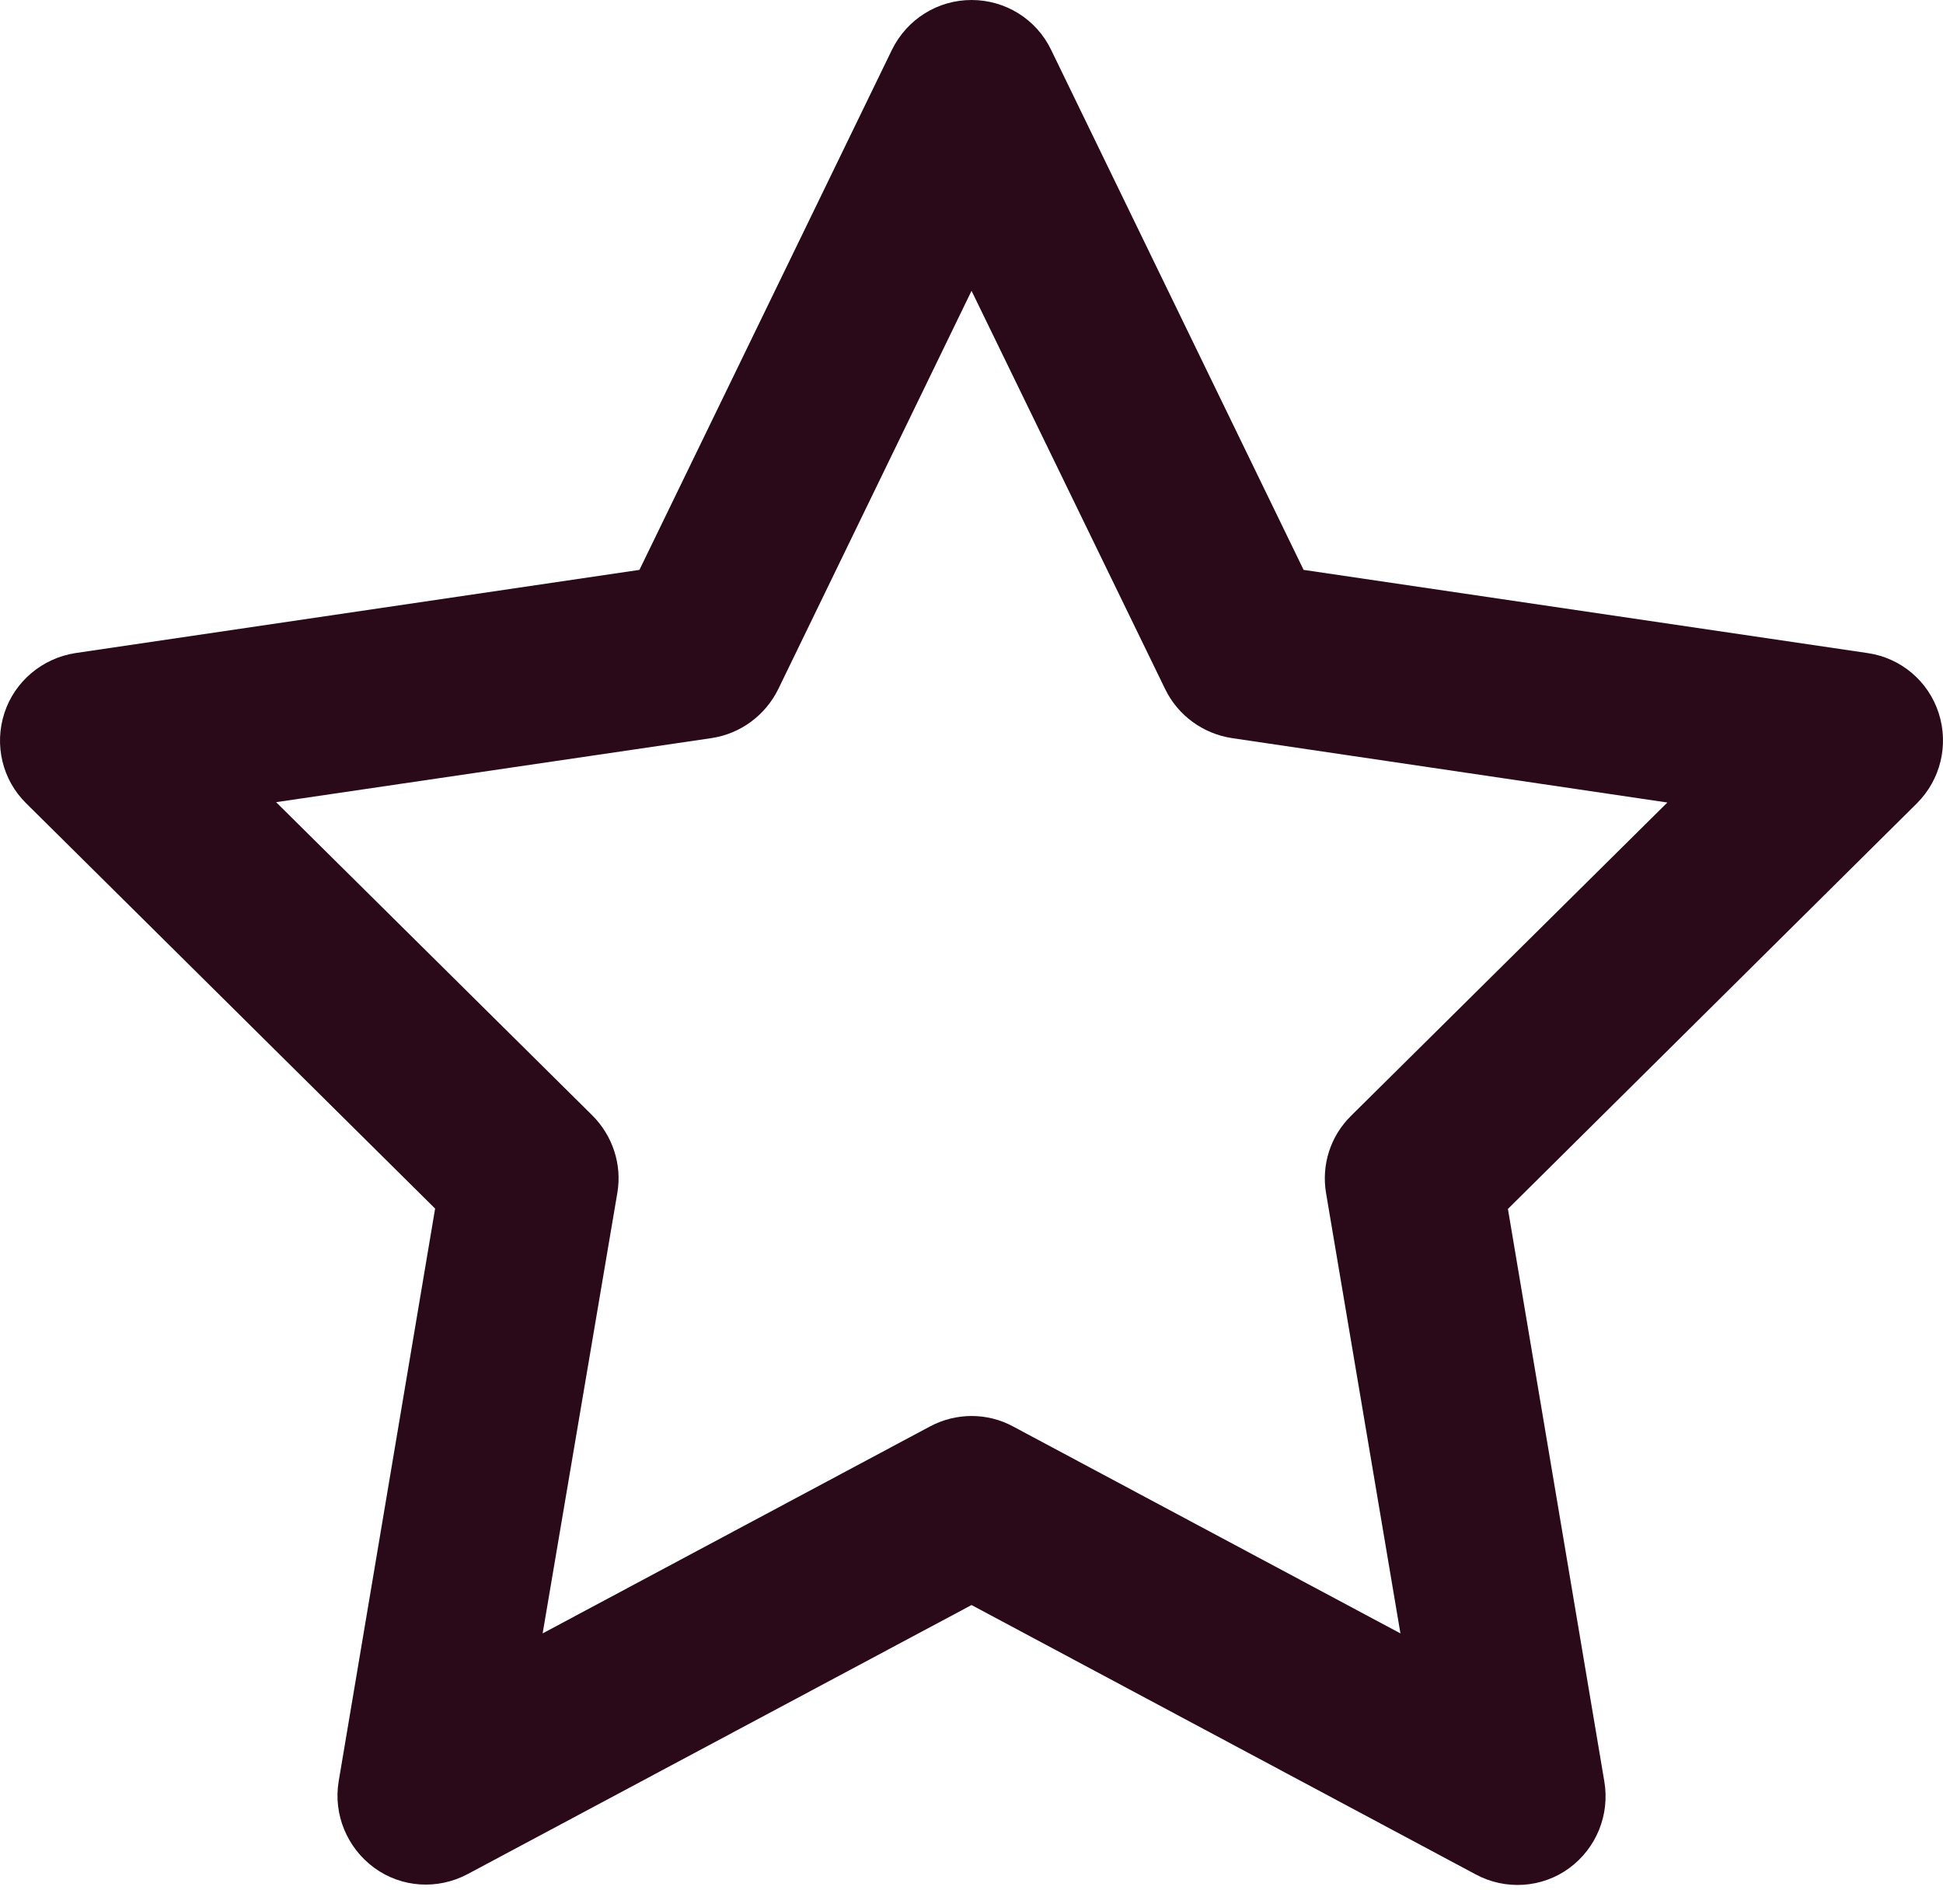
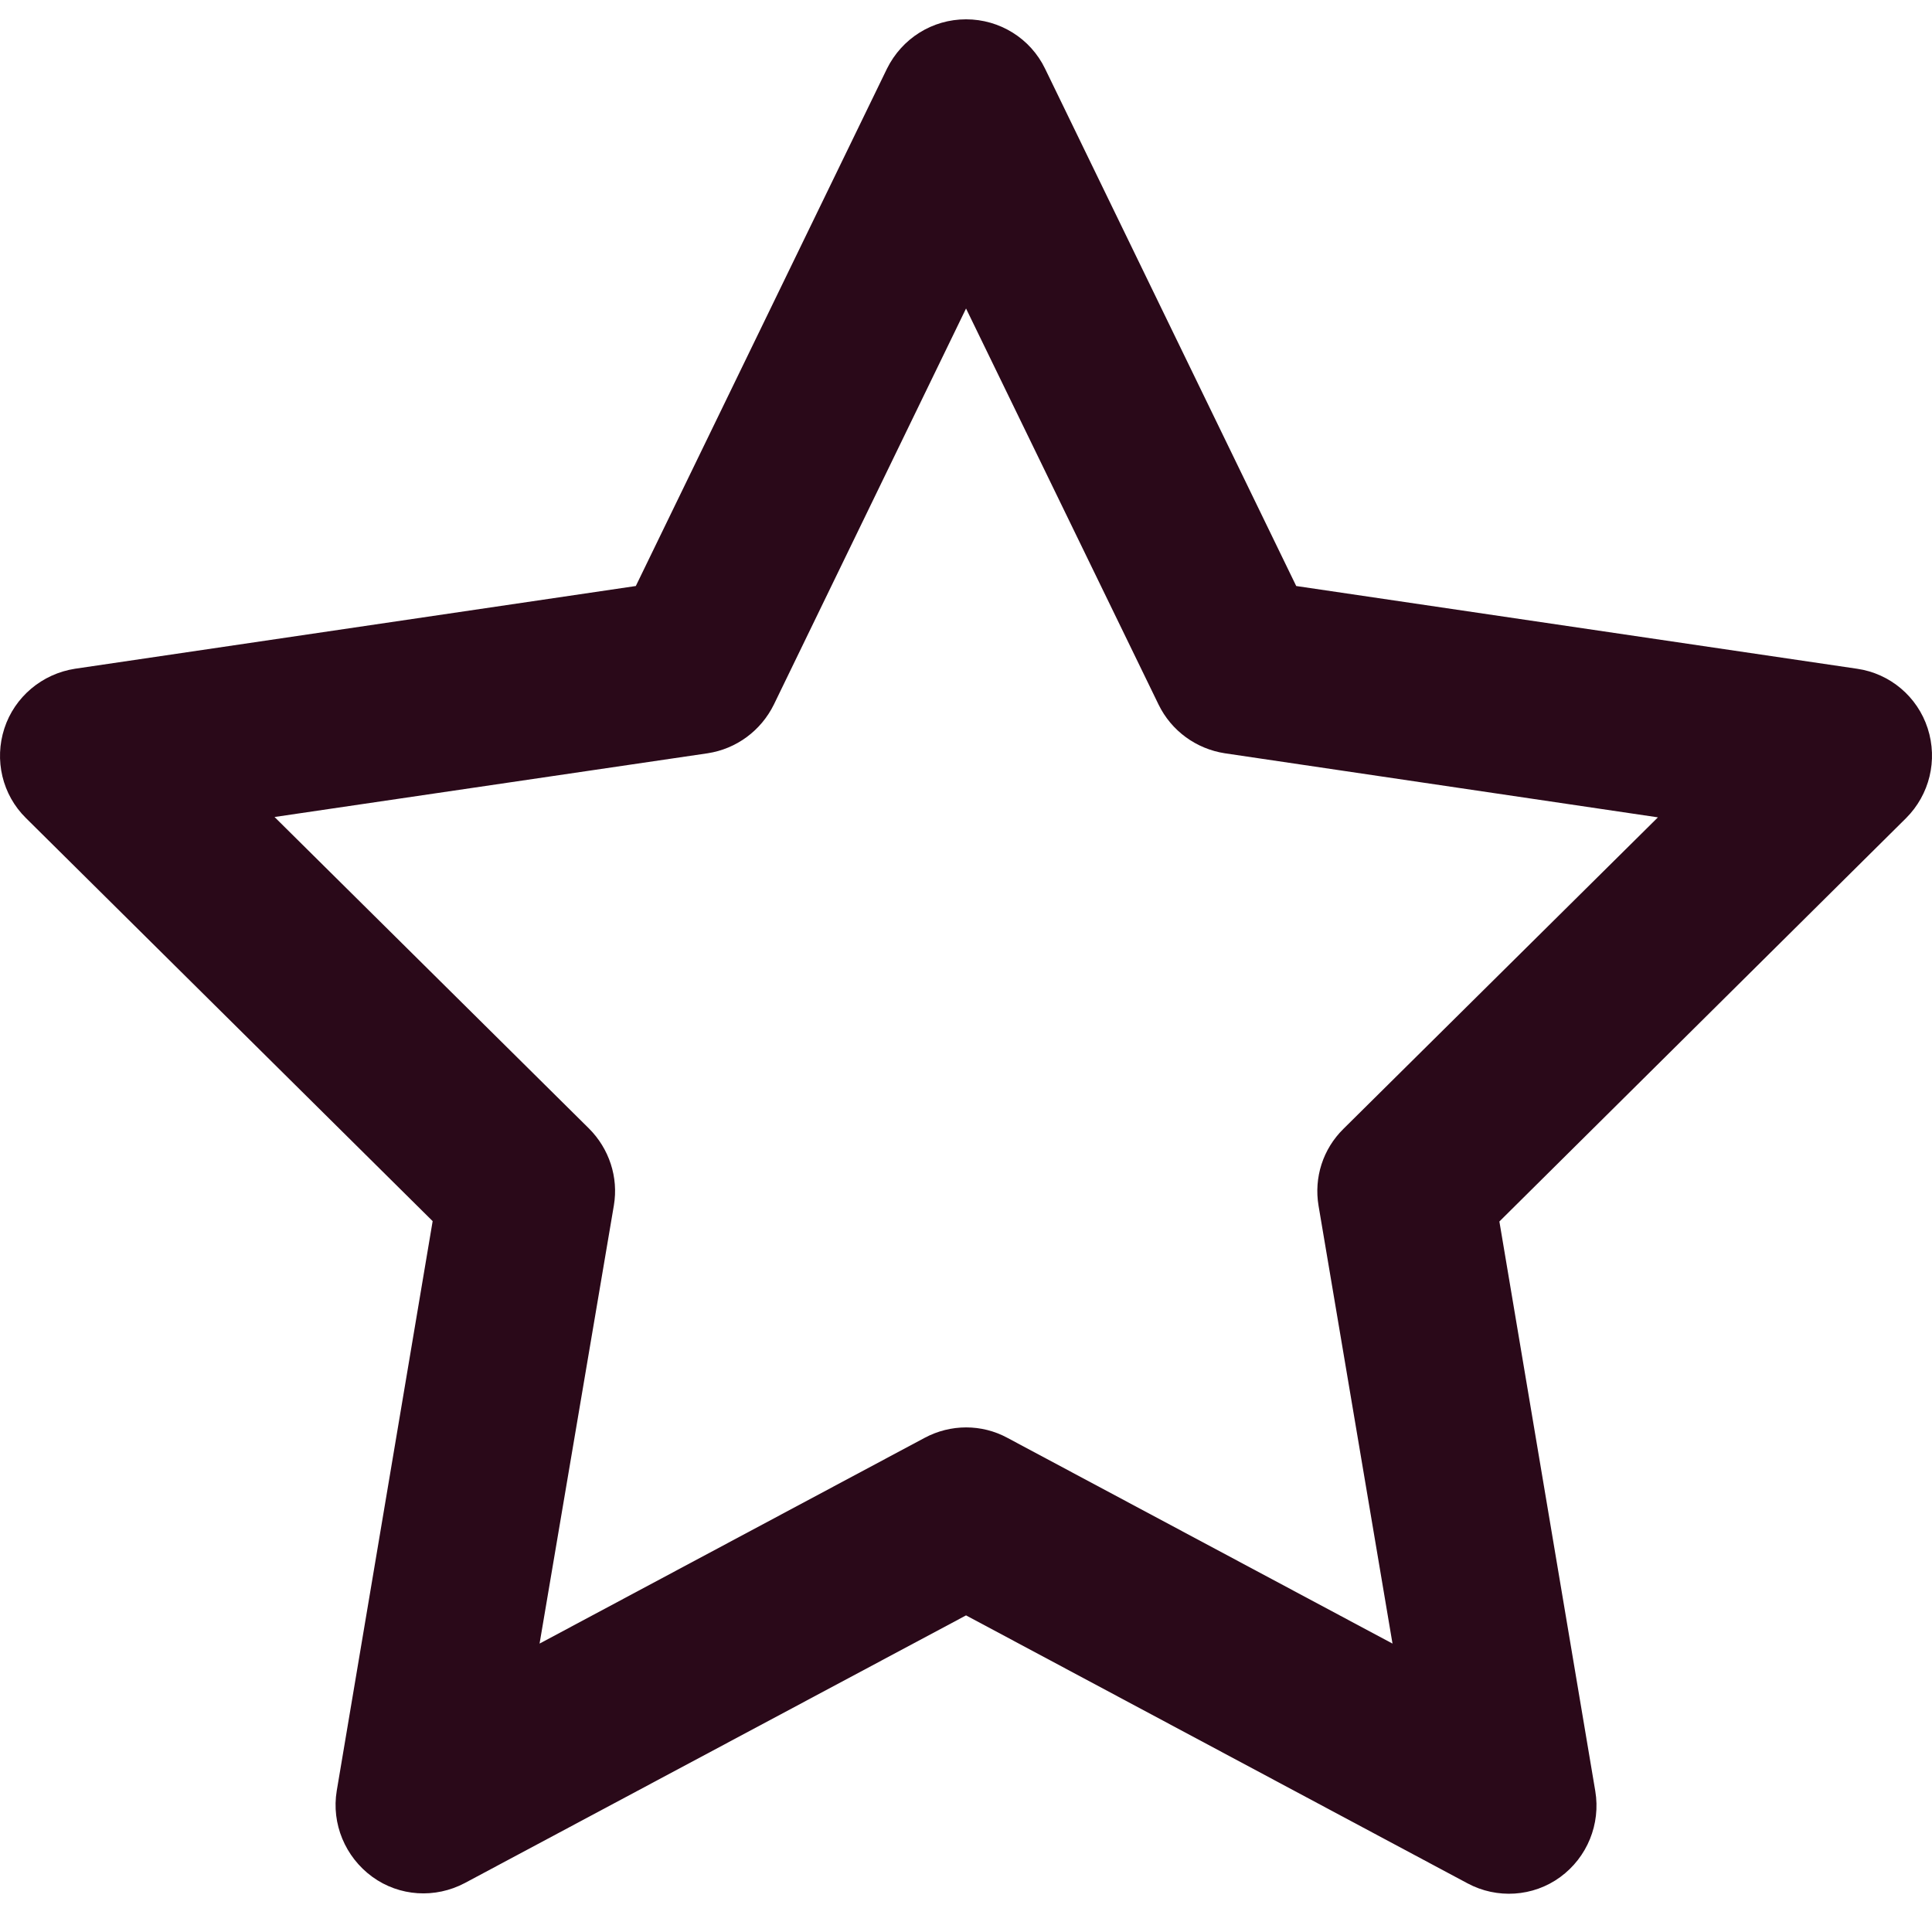
- <svg xmlns="http://www.w3.org/2000/svg" width="50" height="49" viewBox="0 0 50 49" fill="none">
+ <svg xmlns="http://www.w3.org/2000/svg" width="25" height="25" viewBox="0 0 50 49" fill="none">
  <path d="M25.001 0C25.872 0 26.668 0.493 27.047 1.279L33.546 14.666L48.06 16.807C48.913 16.93 49.623 17.527 49.889 18.351C50.154 19.175 49.936 20.066 49.33 20.672L38.804 31.112L41.286 45.854C41.428 46.706 41.078 47.568 40.377 48.08C39.676 48.592 38.738 48.648 37.98 48.241L25.001 41.306L12.031 48.232C11.264 48.639 10.335 48.582 9.634 48.071C8.933 47.559 8.573 46.697 8.715 45.844L11.197 31.103L0.672 20.672C0.056 20.066 -0.152 19.166 0.113 18.351C0.378 17.536 1.089 16.939 1.941 16.807L16.455 14.666L22.954 1.279C23.343 0.493 24.129 0 25.001 0ZM25.001 7.484L20.027 17.735C19.695 18.408 19.061 18.881 18.312 18.995L7.105 20.644L15.243 28.706C15.764 29.227 16.01 29.966 15.887 30.695L13.964 42.036L23.93 36.711C24.603 36.351 25.408 36.351 26.071 36.711L36.038 42.036L34.124 30.705C34.001 29.975 34.238 29.236 34.768 28.715L42.907 20.653L31.699 18.995C30.96 18.881 30.316 18.417 29.984 17.735L25.001 7.484Z" fill="#2A0919" />
</svg>
